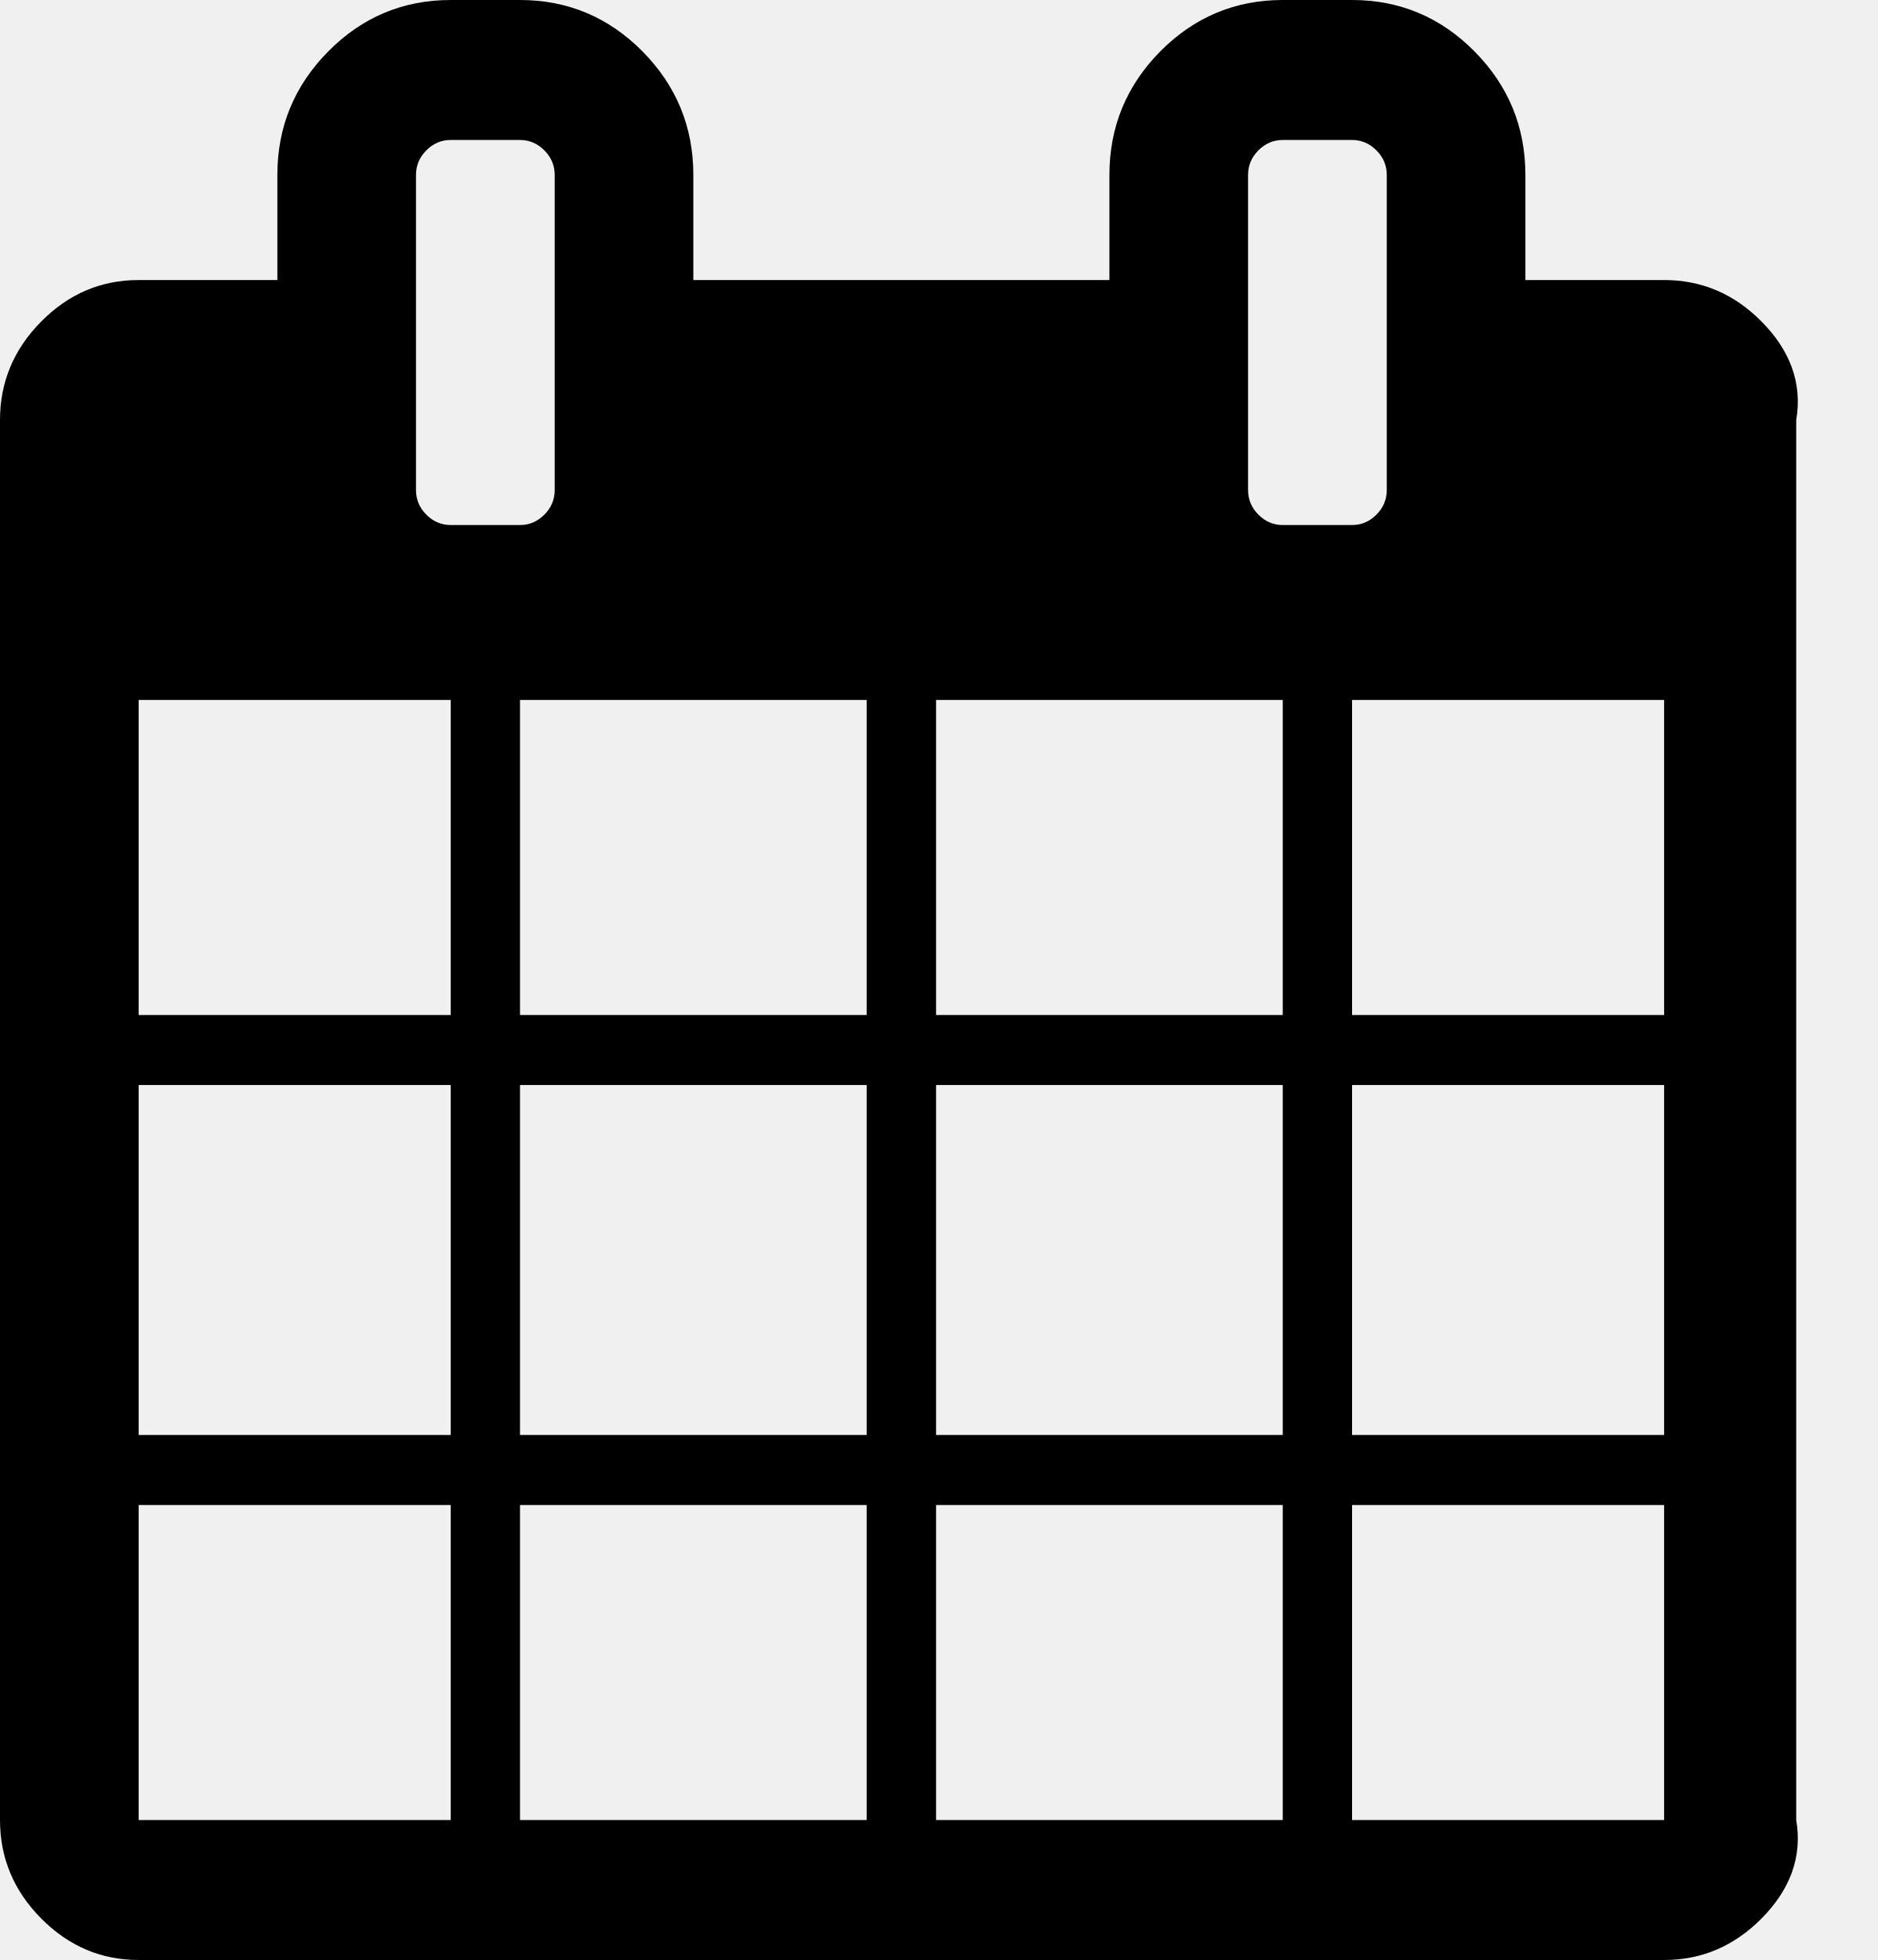
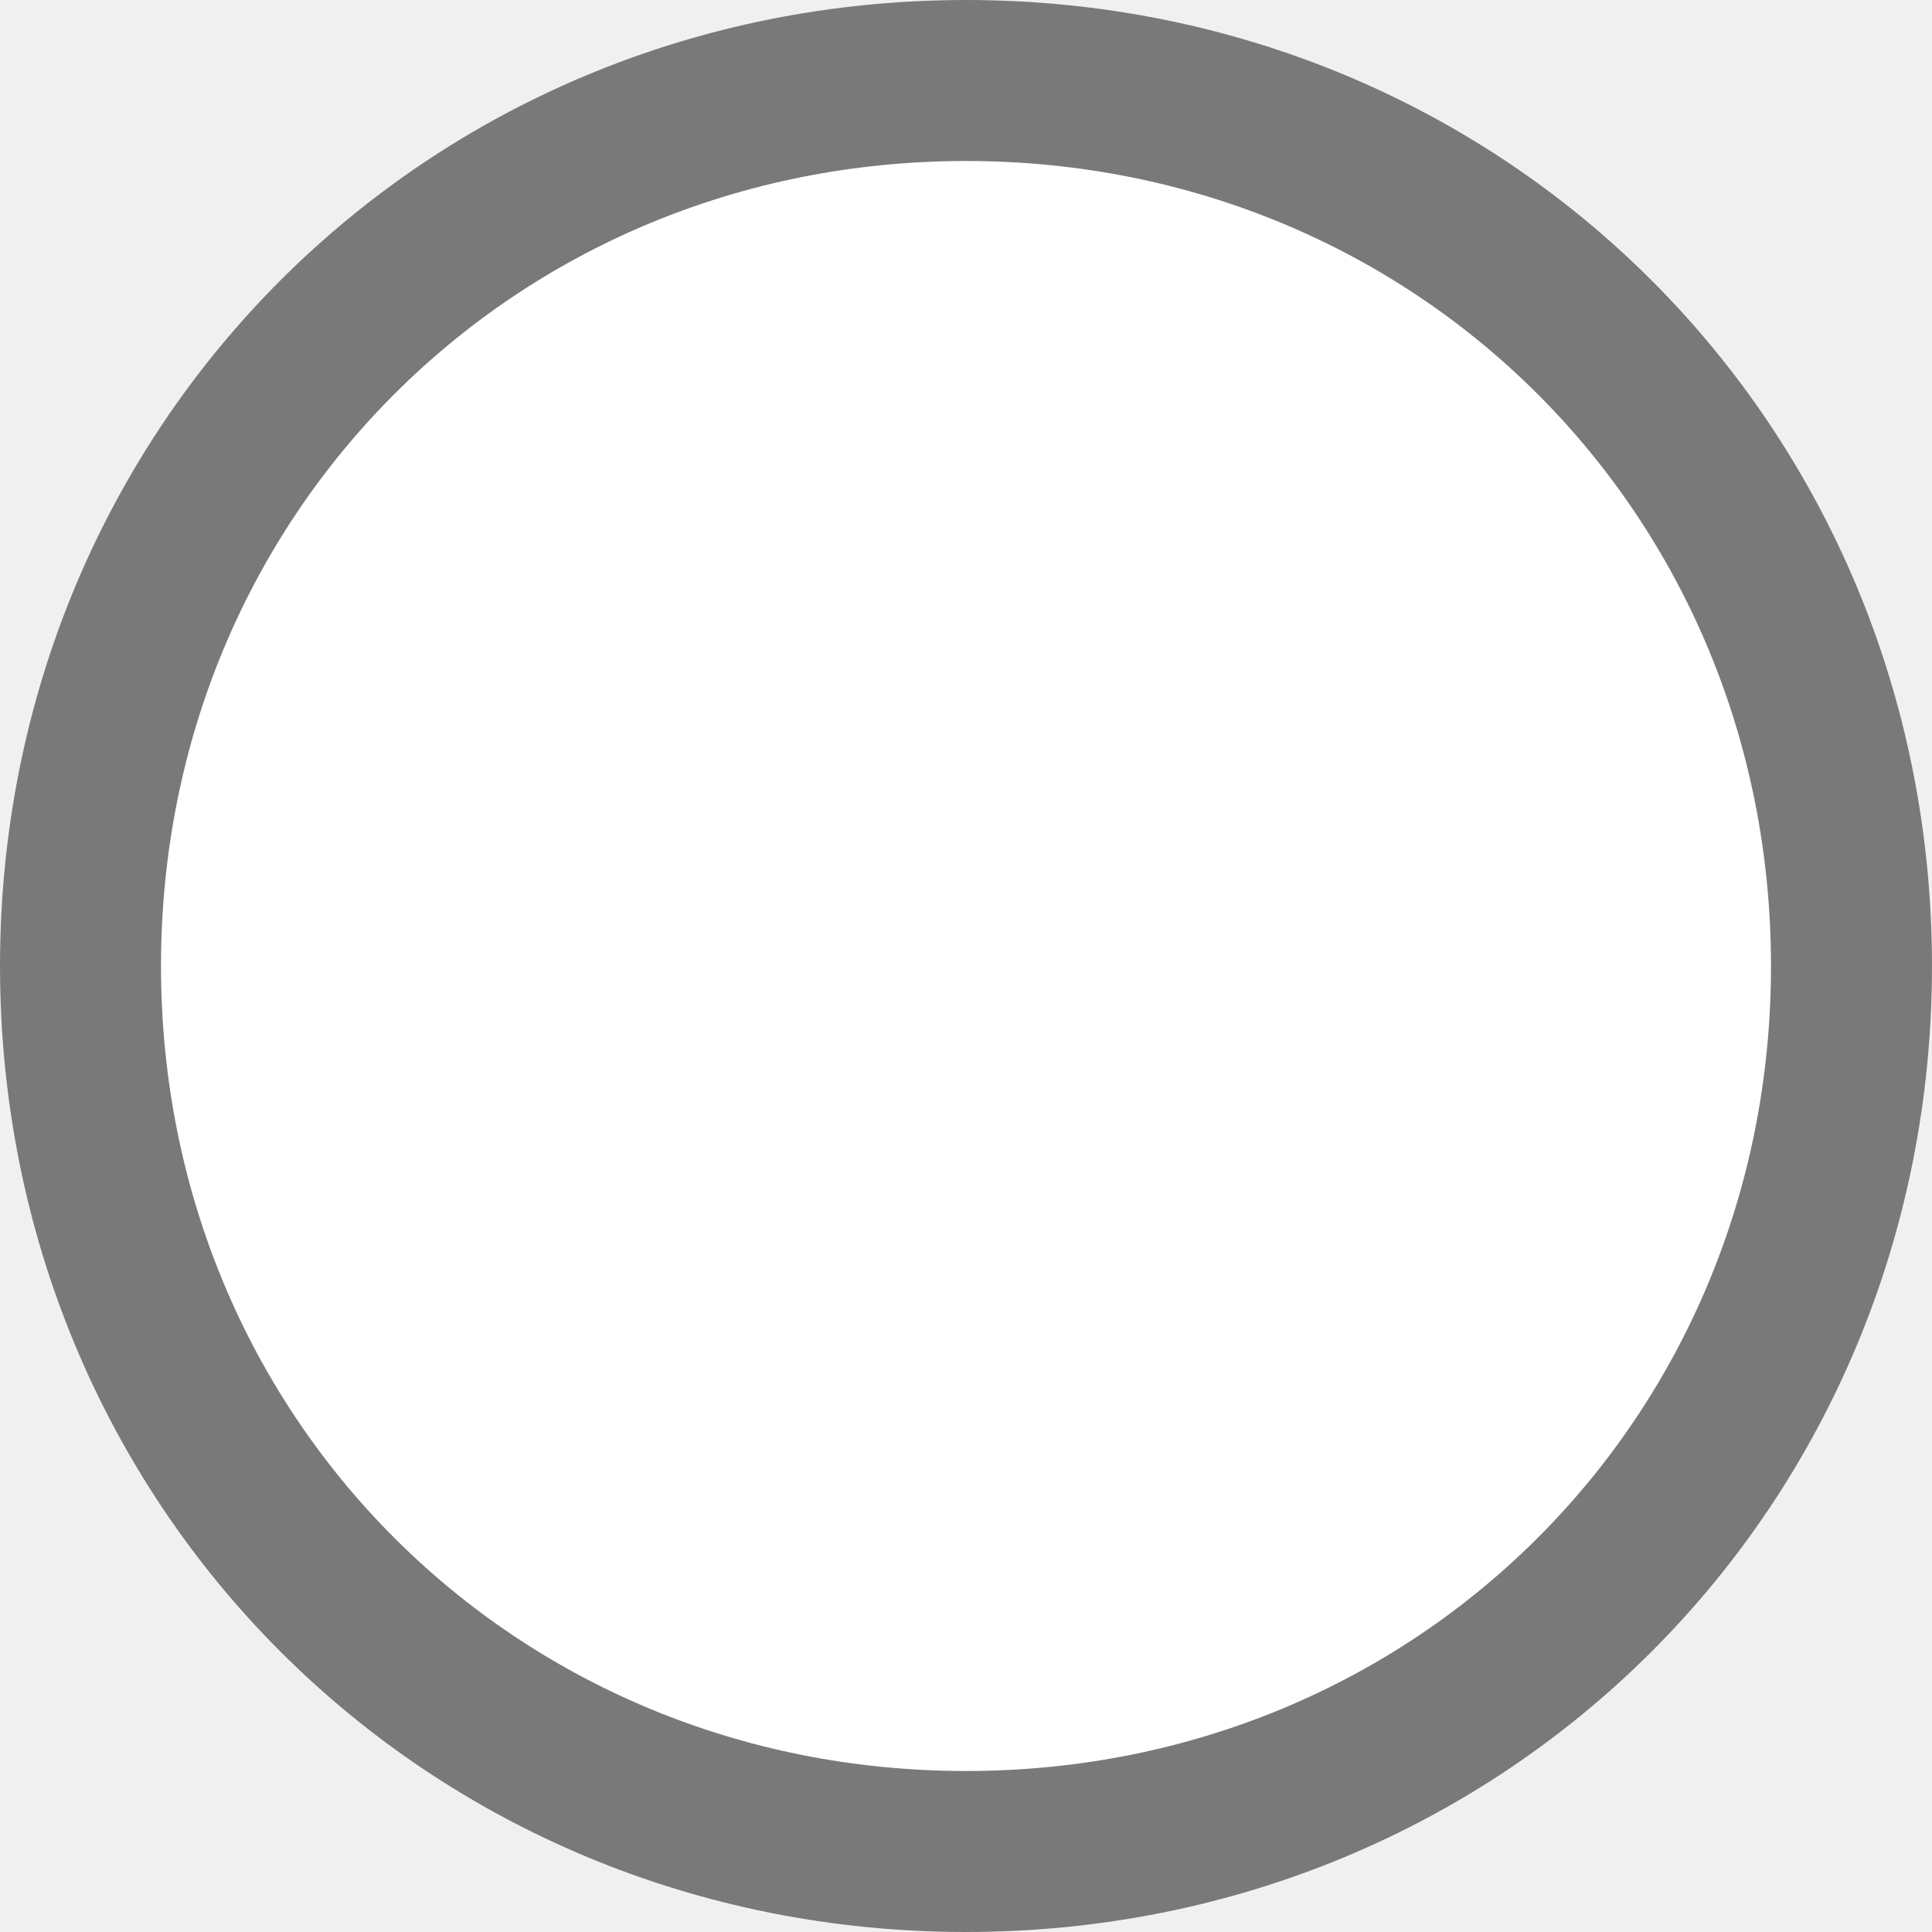
- <svg xmlns="http://www.w3.org/2000/svg" version="1.1" width="23px" height="24px">
-   <g transform="matrix(1 0 0 1 -940 -411 )">
-     <path d="M 1.698 18.429  L 1.698 22.286  L 5.52 22.286  L 5.52 18.429  L 1.698 18.429  Z M 6.369 18.429  L 6.369 22.286  L 10.615 22.286  L 10.615 18.429  L 6.369 18.429  Z M 1.698 13.286  L 1.698 17.571  L 5.52 17.571  L 5.52 13.286  L 1.698 13.286  Z M 6.369 13.286  L 6.369 17.571  L 10.615 17.571  L 10.615 13.286  L 6.369 13.286  Z M 1.698 8.571  L 1.698 12.429  L 5.52 12.429  L 5.52 8.571  L 1.698 8.571  Z M 11.465 18.429  L 11.465 22.286  L 15.711 22.286  L 15.711 18.429  L 11.465 18.429  Z M 6.369 8.571  L 6.369 12.429  L 10.615 12.429  L 10.615 8.571  L 6.369 8.571  Z M 16.56 18.429  L 16.56 22.286  L 20.382 22.286  L 20.382 18.429  L 16.56 18.429  Z M 11.465 13.286  L 11.465 17.571  L 15.711 17.571  L 15.711 13.286  L 11.465 13.286  Z M 6.668 6.301  C 6.752 6.217  6.794 6.116  6.794 6  L 6.794 2.143  C 6.794 2.027  6.752 1.926  6.668 1.842  C 6.584 1.757  6.484 1.714  6.369 1.714  L 5.52 1.714  C 5.405 1.714  5.305 1.757  5.221 1.842  C 5.137 1.926  5.095 2.027  5.095 2.143  L 5.095 6  C 5.095 6.116  5.137 6.217  5.221 6.301  C 5.305 6.386  5.405 6.429  5.52 6.429  L 6.369 6.429  C 6.484 6.429  6.584 6.386  6.668 6.301  Z M 16.56 13.286  L 16.56 17.571  L 20.382 17.571  L 20.382 13.286  L 16.56 13.286  Z M 11.465 8.571  L 11.465 12.429  L 15.711 12.429  L 15.711 8.571  L 11.465 8.571  Z M 16.56 8.571  L 16.56 12.429  L 20.382 12.429  L 20.382 8.571  L 16.56 8.571  Z M 16.859 6.301  C 16.943 6.217  16.985 6.116  16.985 6  L 16.985 2.143  C 16.985 2.027  16.943 1.926  16.859 1.842  C 16.775 1.757  16.675 1.714  16.56 1.714  L 15.711 1.714  C 15.596 1.714  15.496 1.757  15.412 1.842  C 15.328 1.926  15.286 2.027  15.286 2.143  L 15.286 6  C 15.286 6.116  15.328 6.217  15.412 6.301  C 15.496 6.386  15.596 6.429  15.711 6.429  L 16.56 6.429  C 16.675 6.429  16.775 6.386  16.859 6.301  Z M 21.576 3.938  C 21.912 4.277  22.08 4.679  22 5.143  L 22 22.286  C 22.08 22.75  21.912 23.152  21.576 23.491  C 21.24 23.83  20.842 24  20.382 24  L 1.698 24  C 1.238 24  0.84 23.83  0.504 23.491  C 0.168 23.152  0 22.75  0 22.286  L 0 5.143  C 0 4.679  0.168 4.277  0.504 3.938  C 0.84 3.598  1.238 3.429  1.698 3.429  L 3.397 3.429  L 3.397 2.143  C 3.397 1.554  3.605 1.049  4.021 0.629  C 4.436 0.21  4.936 0  5.52 0  L 6.369 0  C 6.953 0  7.453 0.21  7.869 0.629  C 8.284 1.049  8.492 1.554  8.492 2.143  L 8.492 3.429  L 13.588 3.429  L 13.588 2.143  C 13.588 1.554  13.796 1.049  14.211 0.629  C 14.627 0.21  15.127 0  15.711 0  L 16.56 0  C 17.144 0  17.644 0.21  18.059 0.629  C 18.475 1.049  18.683 1.554  18.683 2.143  L 18.683 3.429  L 20.382 3.429  C 20.842 3.429  21.24 3.598  21.576 3.938  Z " fill-rule="nonzero" fill="#000000" stroke="none" transform="matrix(1 0 0 1 940 411 )" />
-   </g>
+ <svg xmlns="http://www.w3.org/2000/svg" version="1.1" width="12px" height="12px" viewBox="701 534  12 12">
+   <path d="M 707 534  C 710.36 534  713 536.64  713 540  C 713 543.36  710.36 546  707 546  C 703.64 546  701 543.36  701 540  C 701 536.64  703.64 534  707 534  Z " fill-rule="nonzero" fill="#ffffff" stroke="none" />
+   <path d="M 707 534.5  C 710.08 534.5  712.5 536.92  712.5 540  C 712.5 543.08  710.08 545.5  707 545.5  C 703.92 545.5  701.5 543.08  701.5 540  C 701.5 536.92  703.92 534.5  707 534.5  Z " stroke-width="1" stroke="#797979" fill="none" />
</svg>
